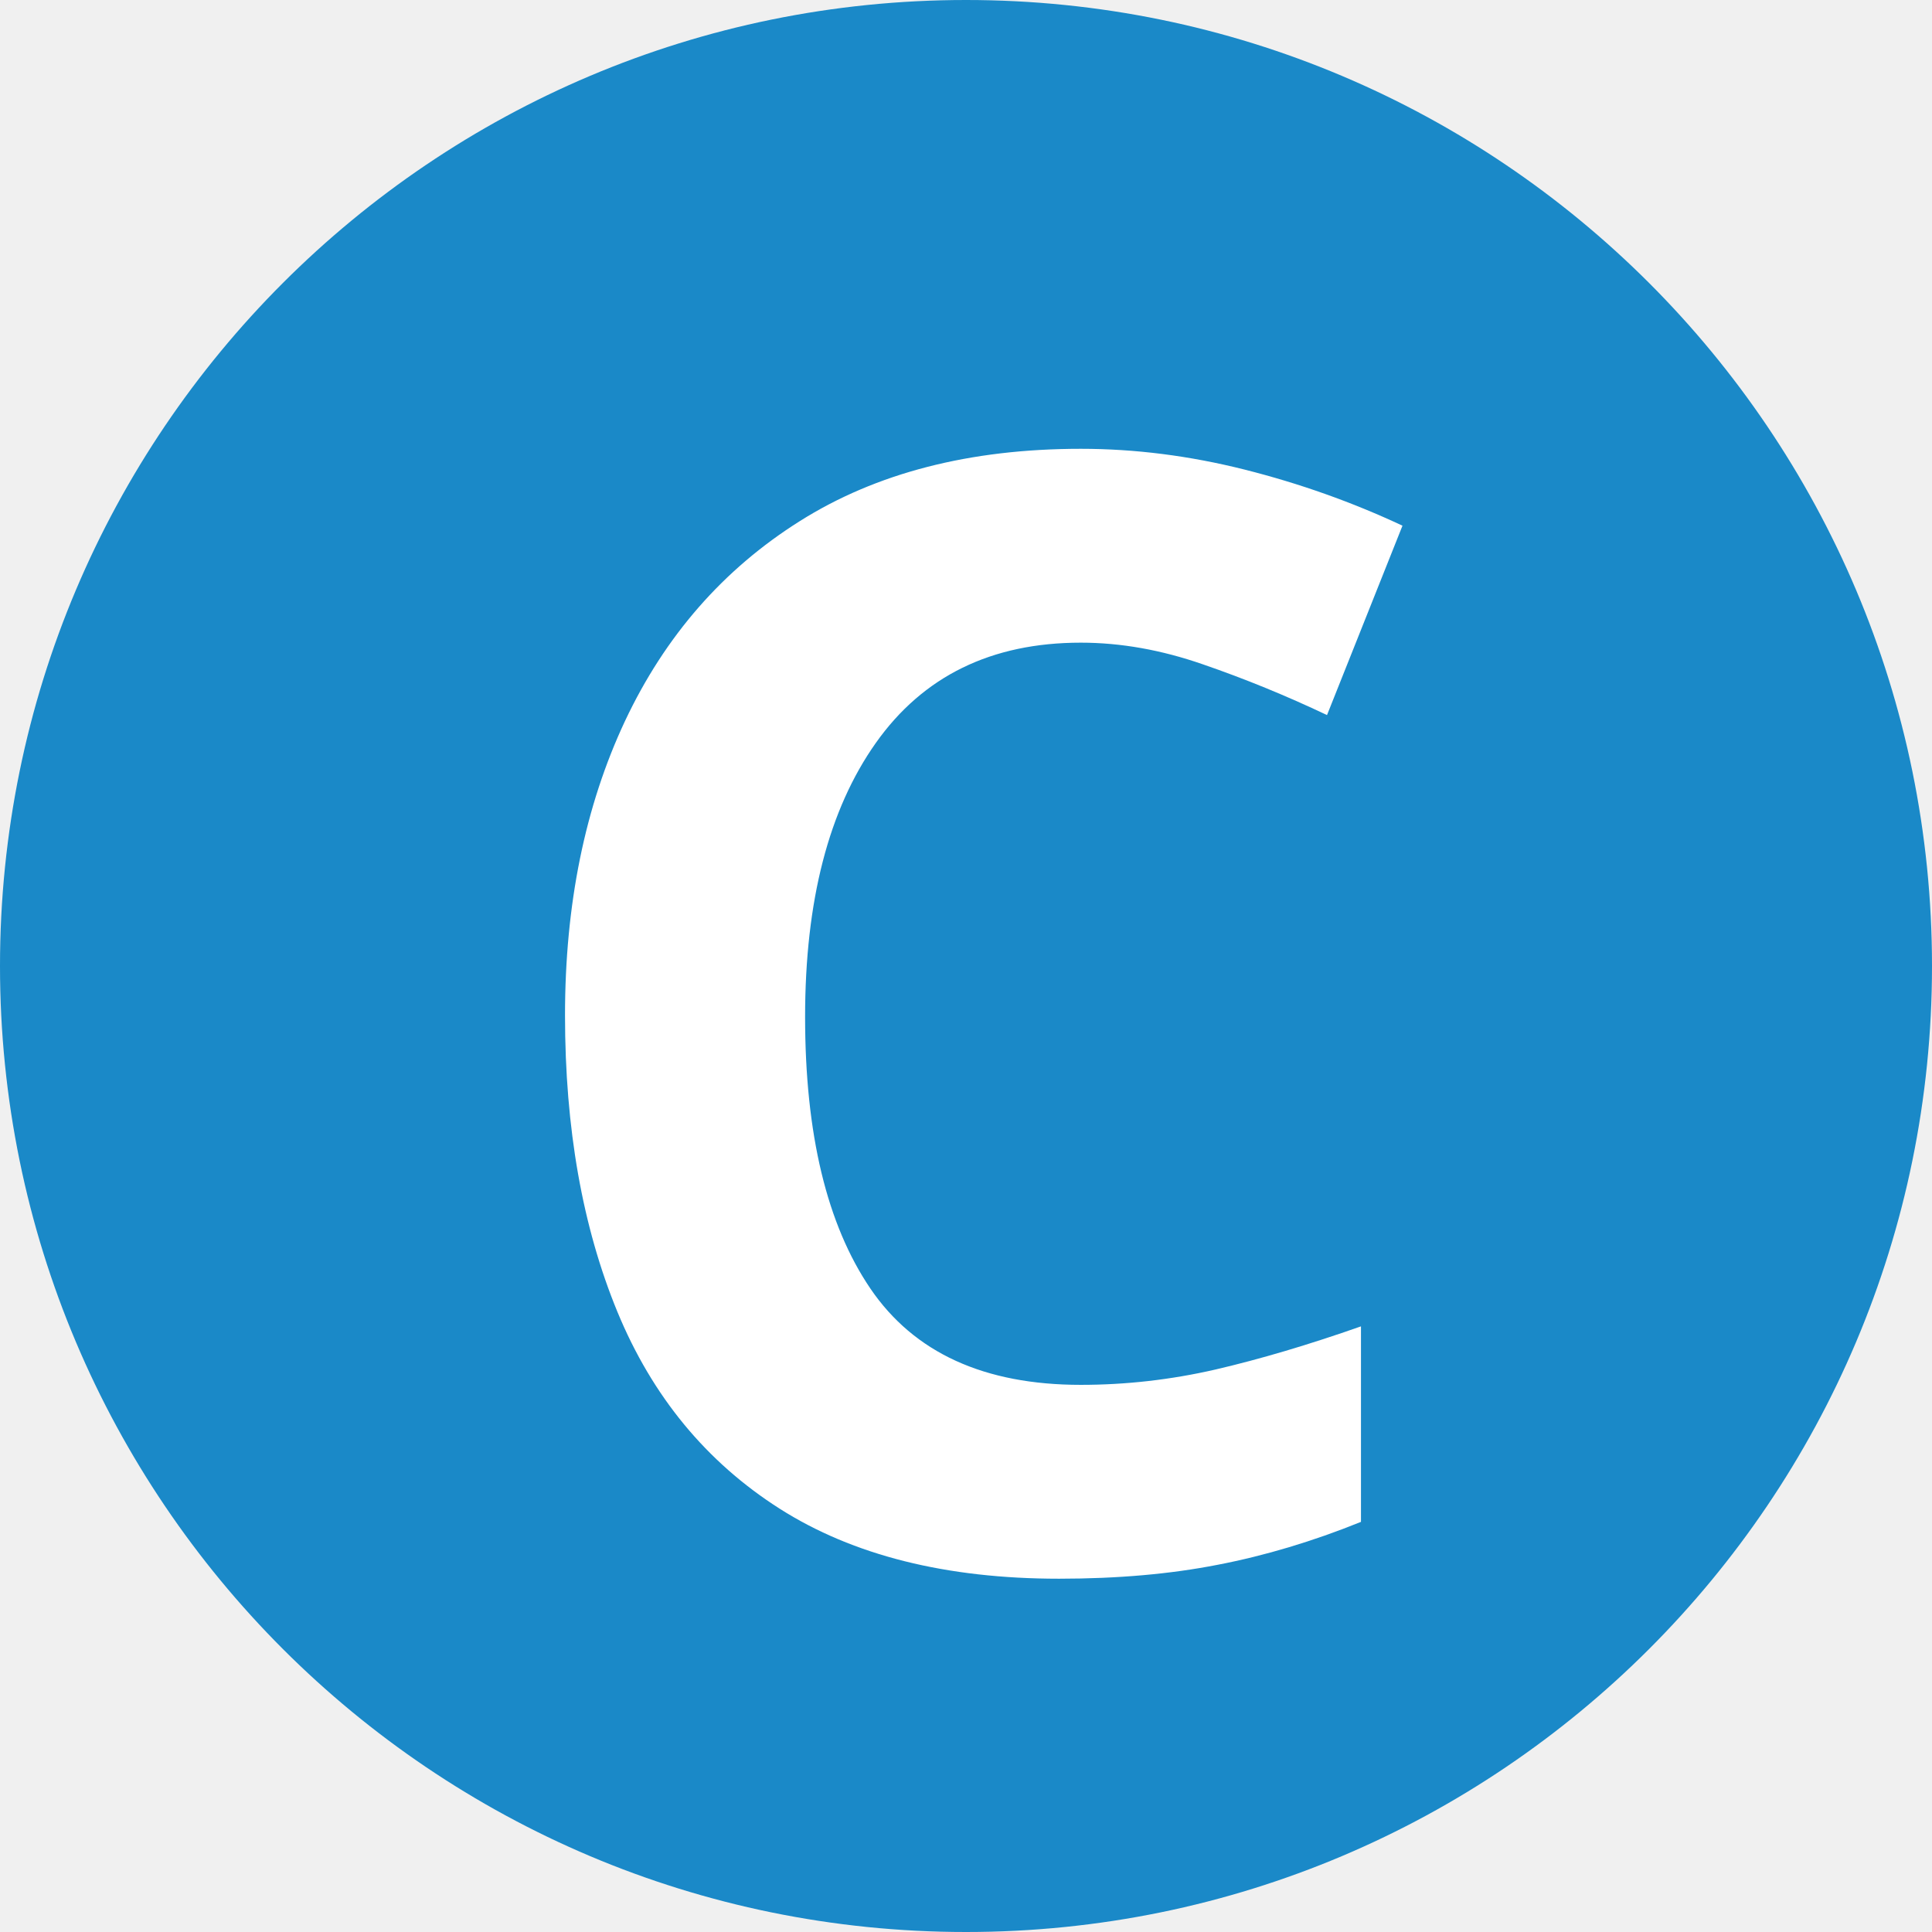
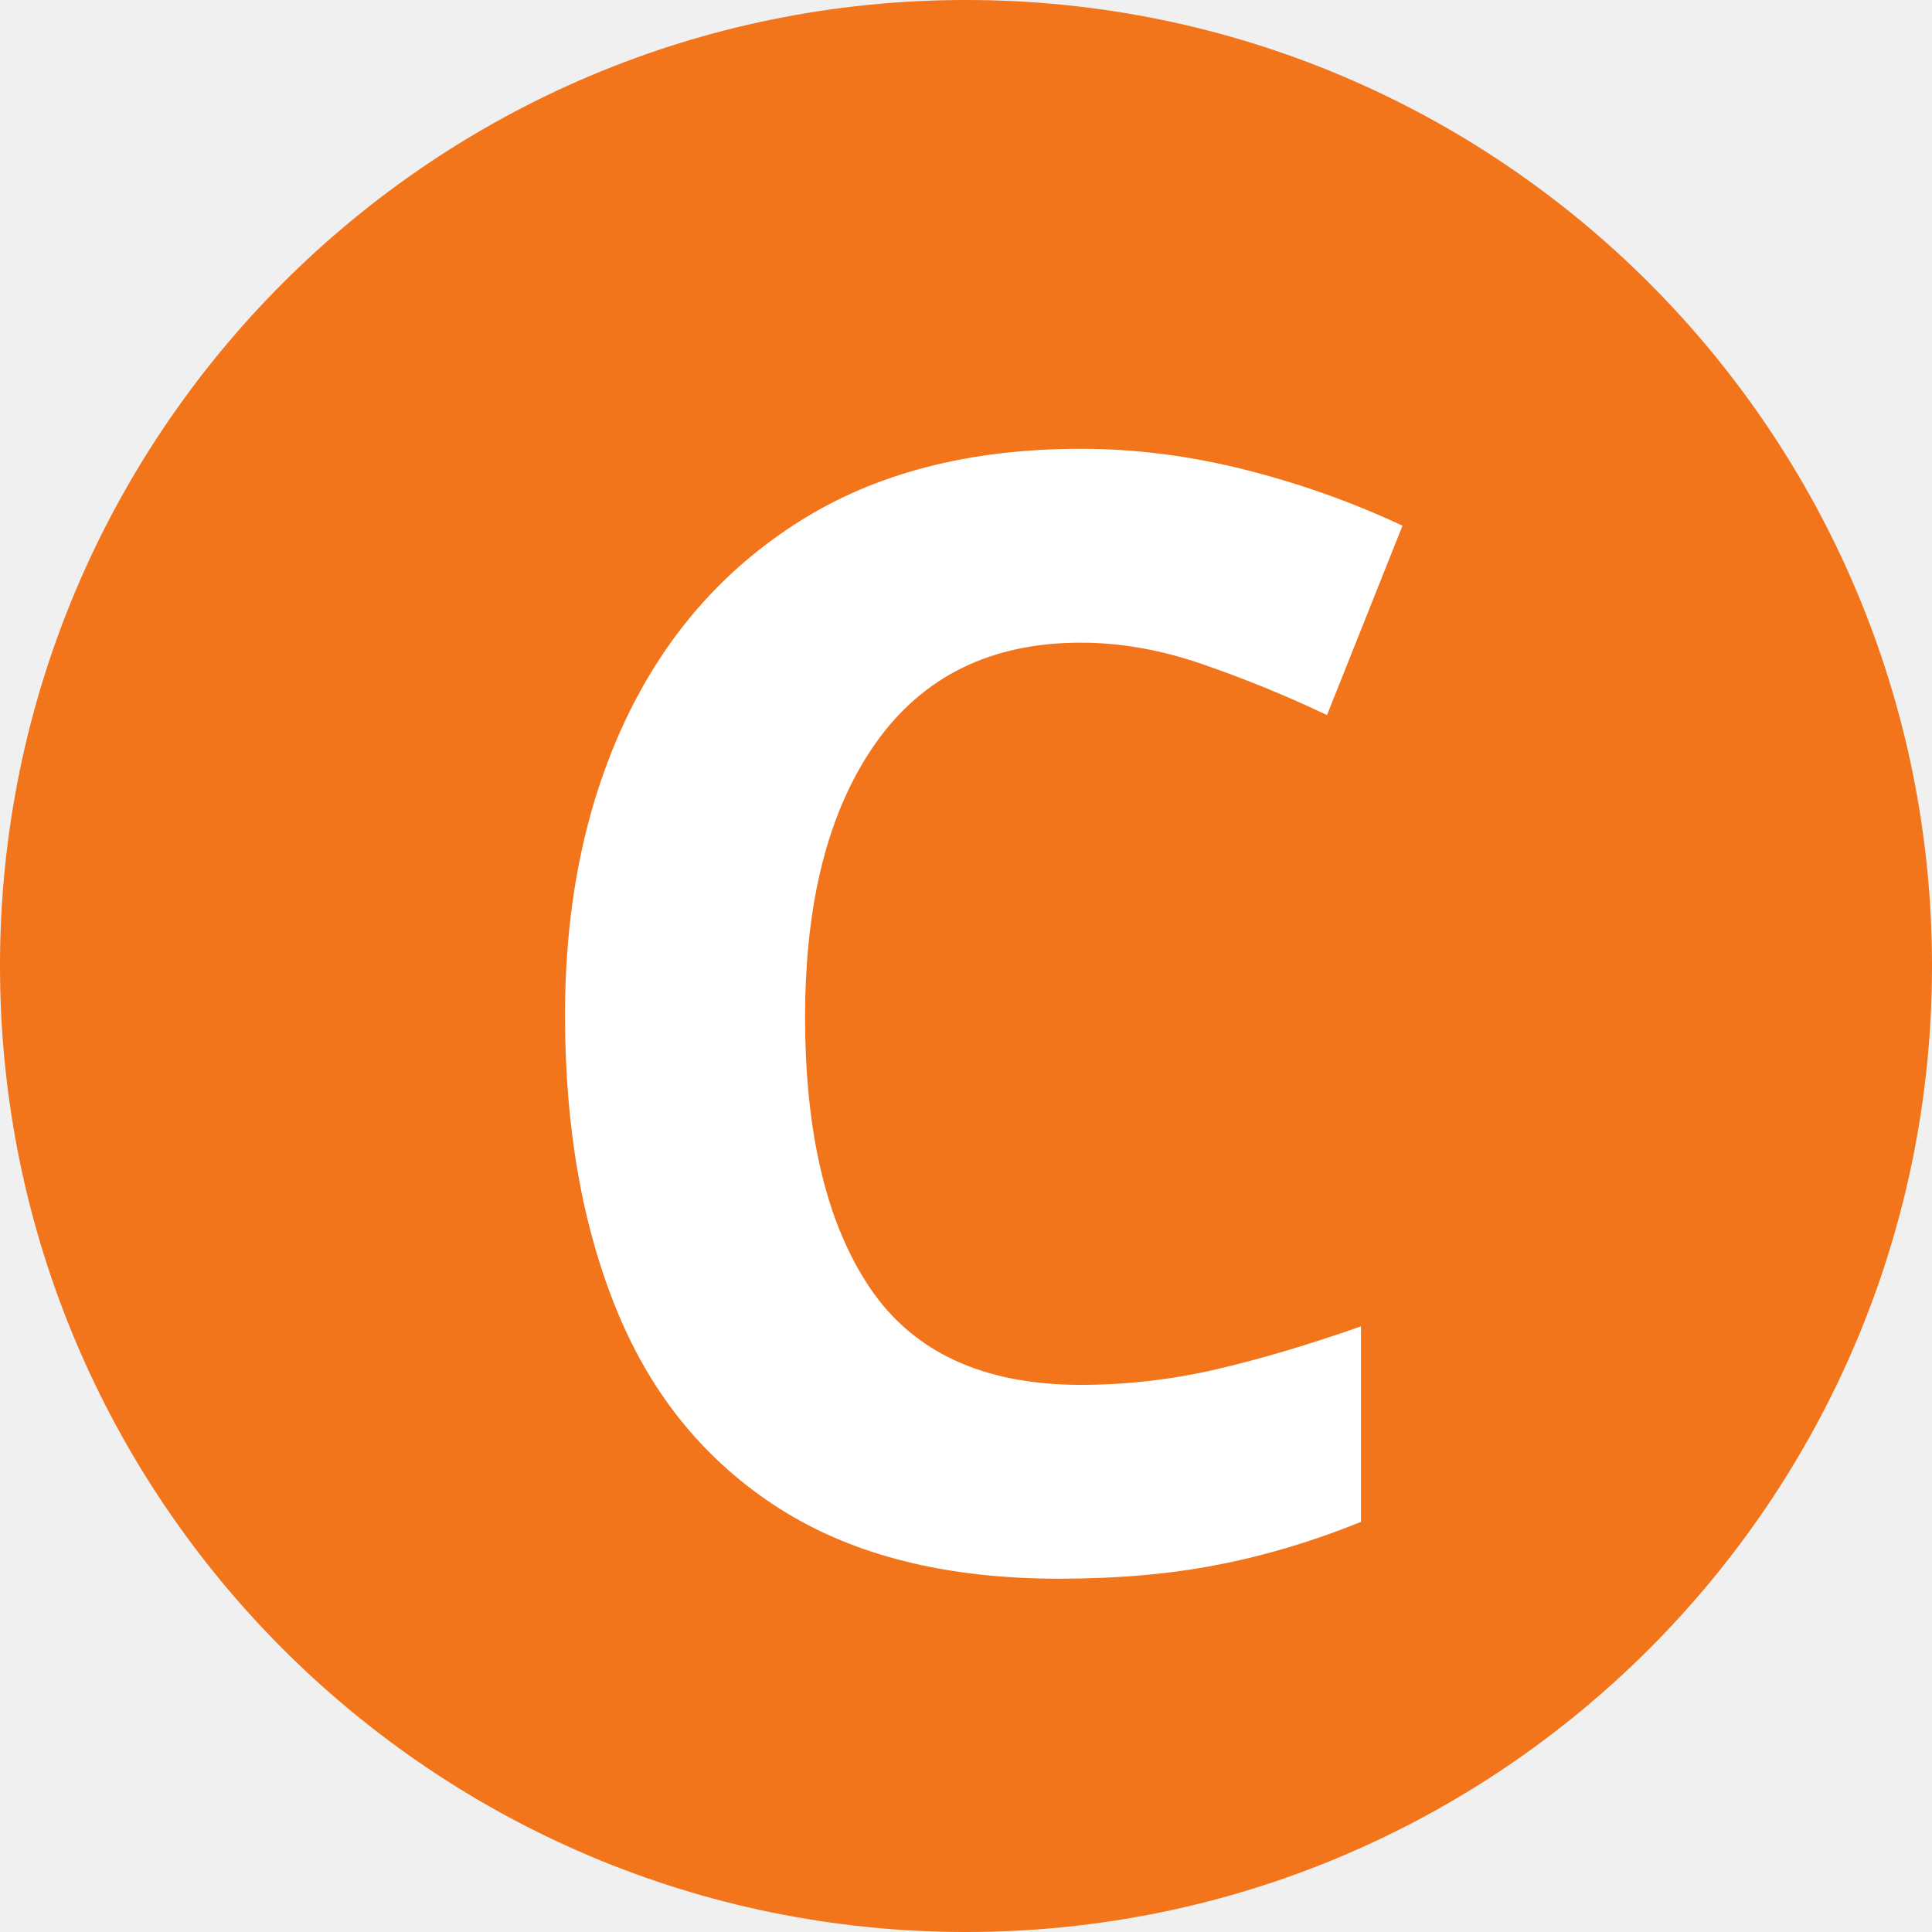
<svg xmlns="http://www.w3.org/2000/svg" width="128" height="128">
  <g>
-     <ellipse ry="64" rx="64" cy="64" cx="64" fill="#1a89c8" />
+     <ellipse ry="64" rx="64" cy="64" cx="64" fill="#f2741b" />
    <text font-weight="600" text-anchor="middle" font-family="'M PLUS Rounded 1c', sans-serif" font-size="102" dominant-baseline="central" x="50%" y="50%" fill="#ffffff">C</text>
  </g>
</svg>
